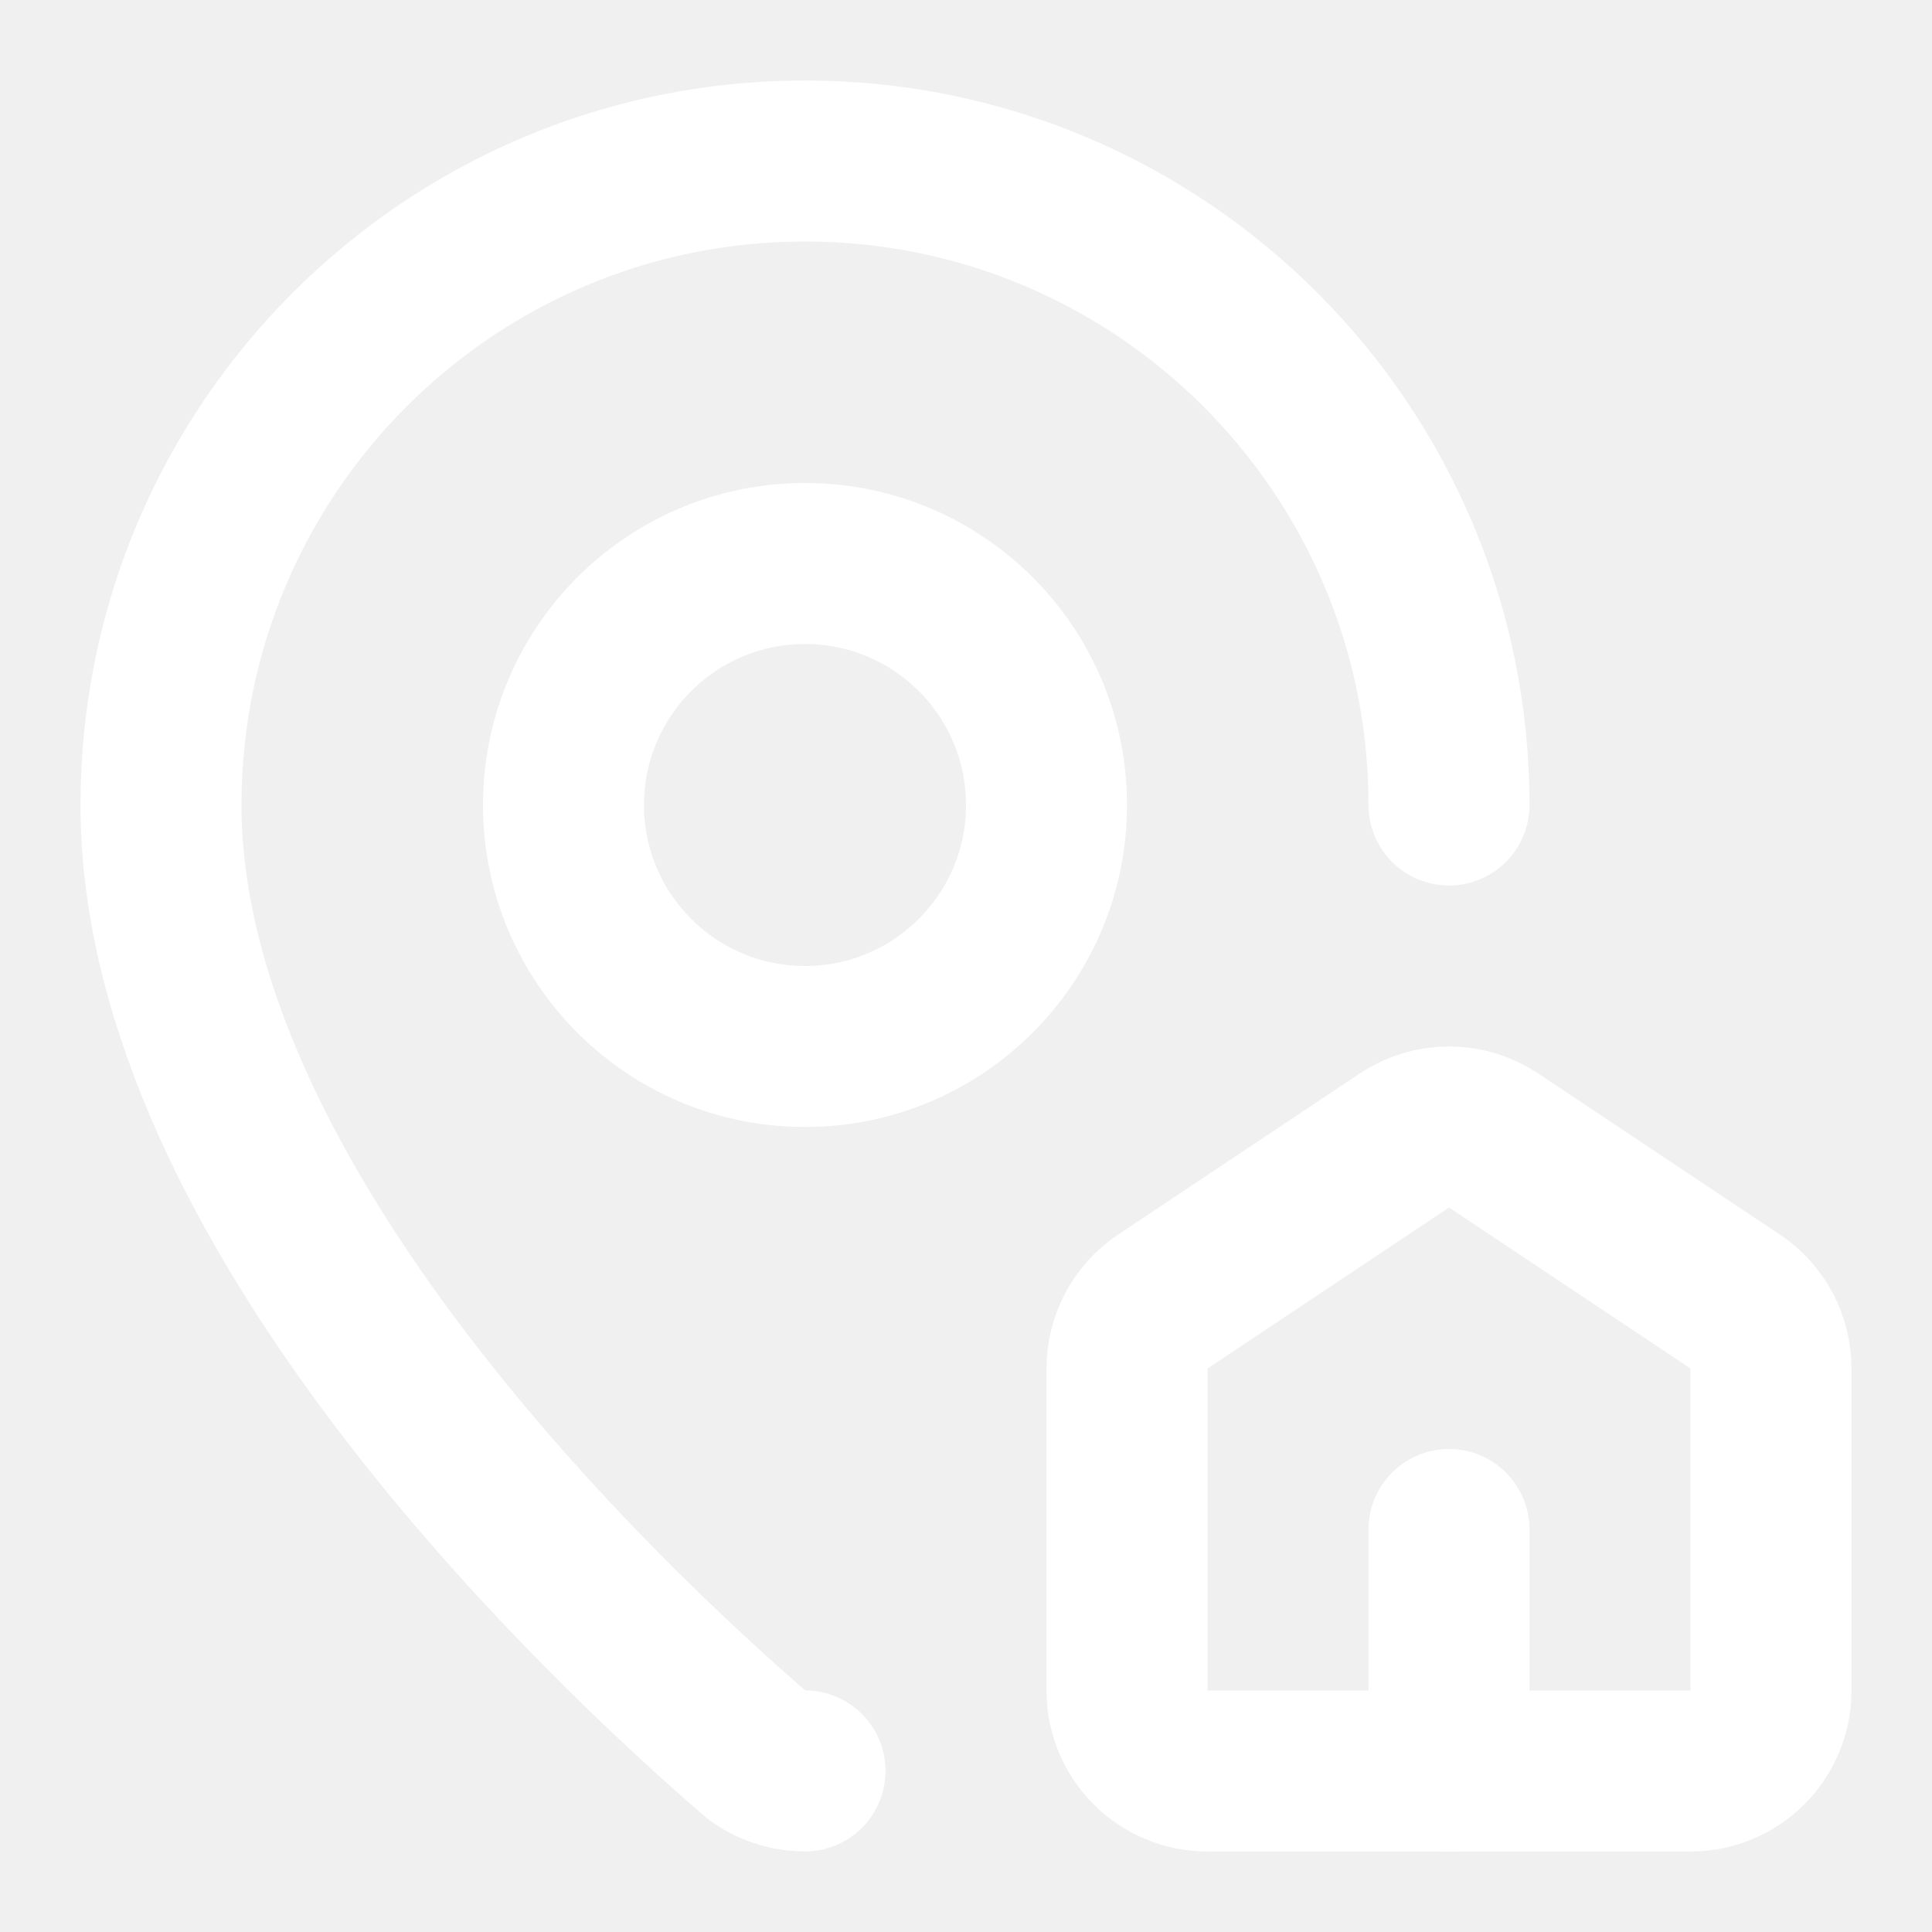
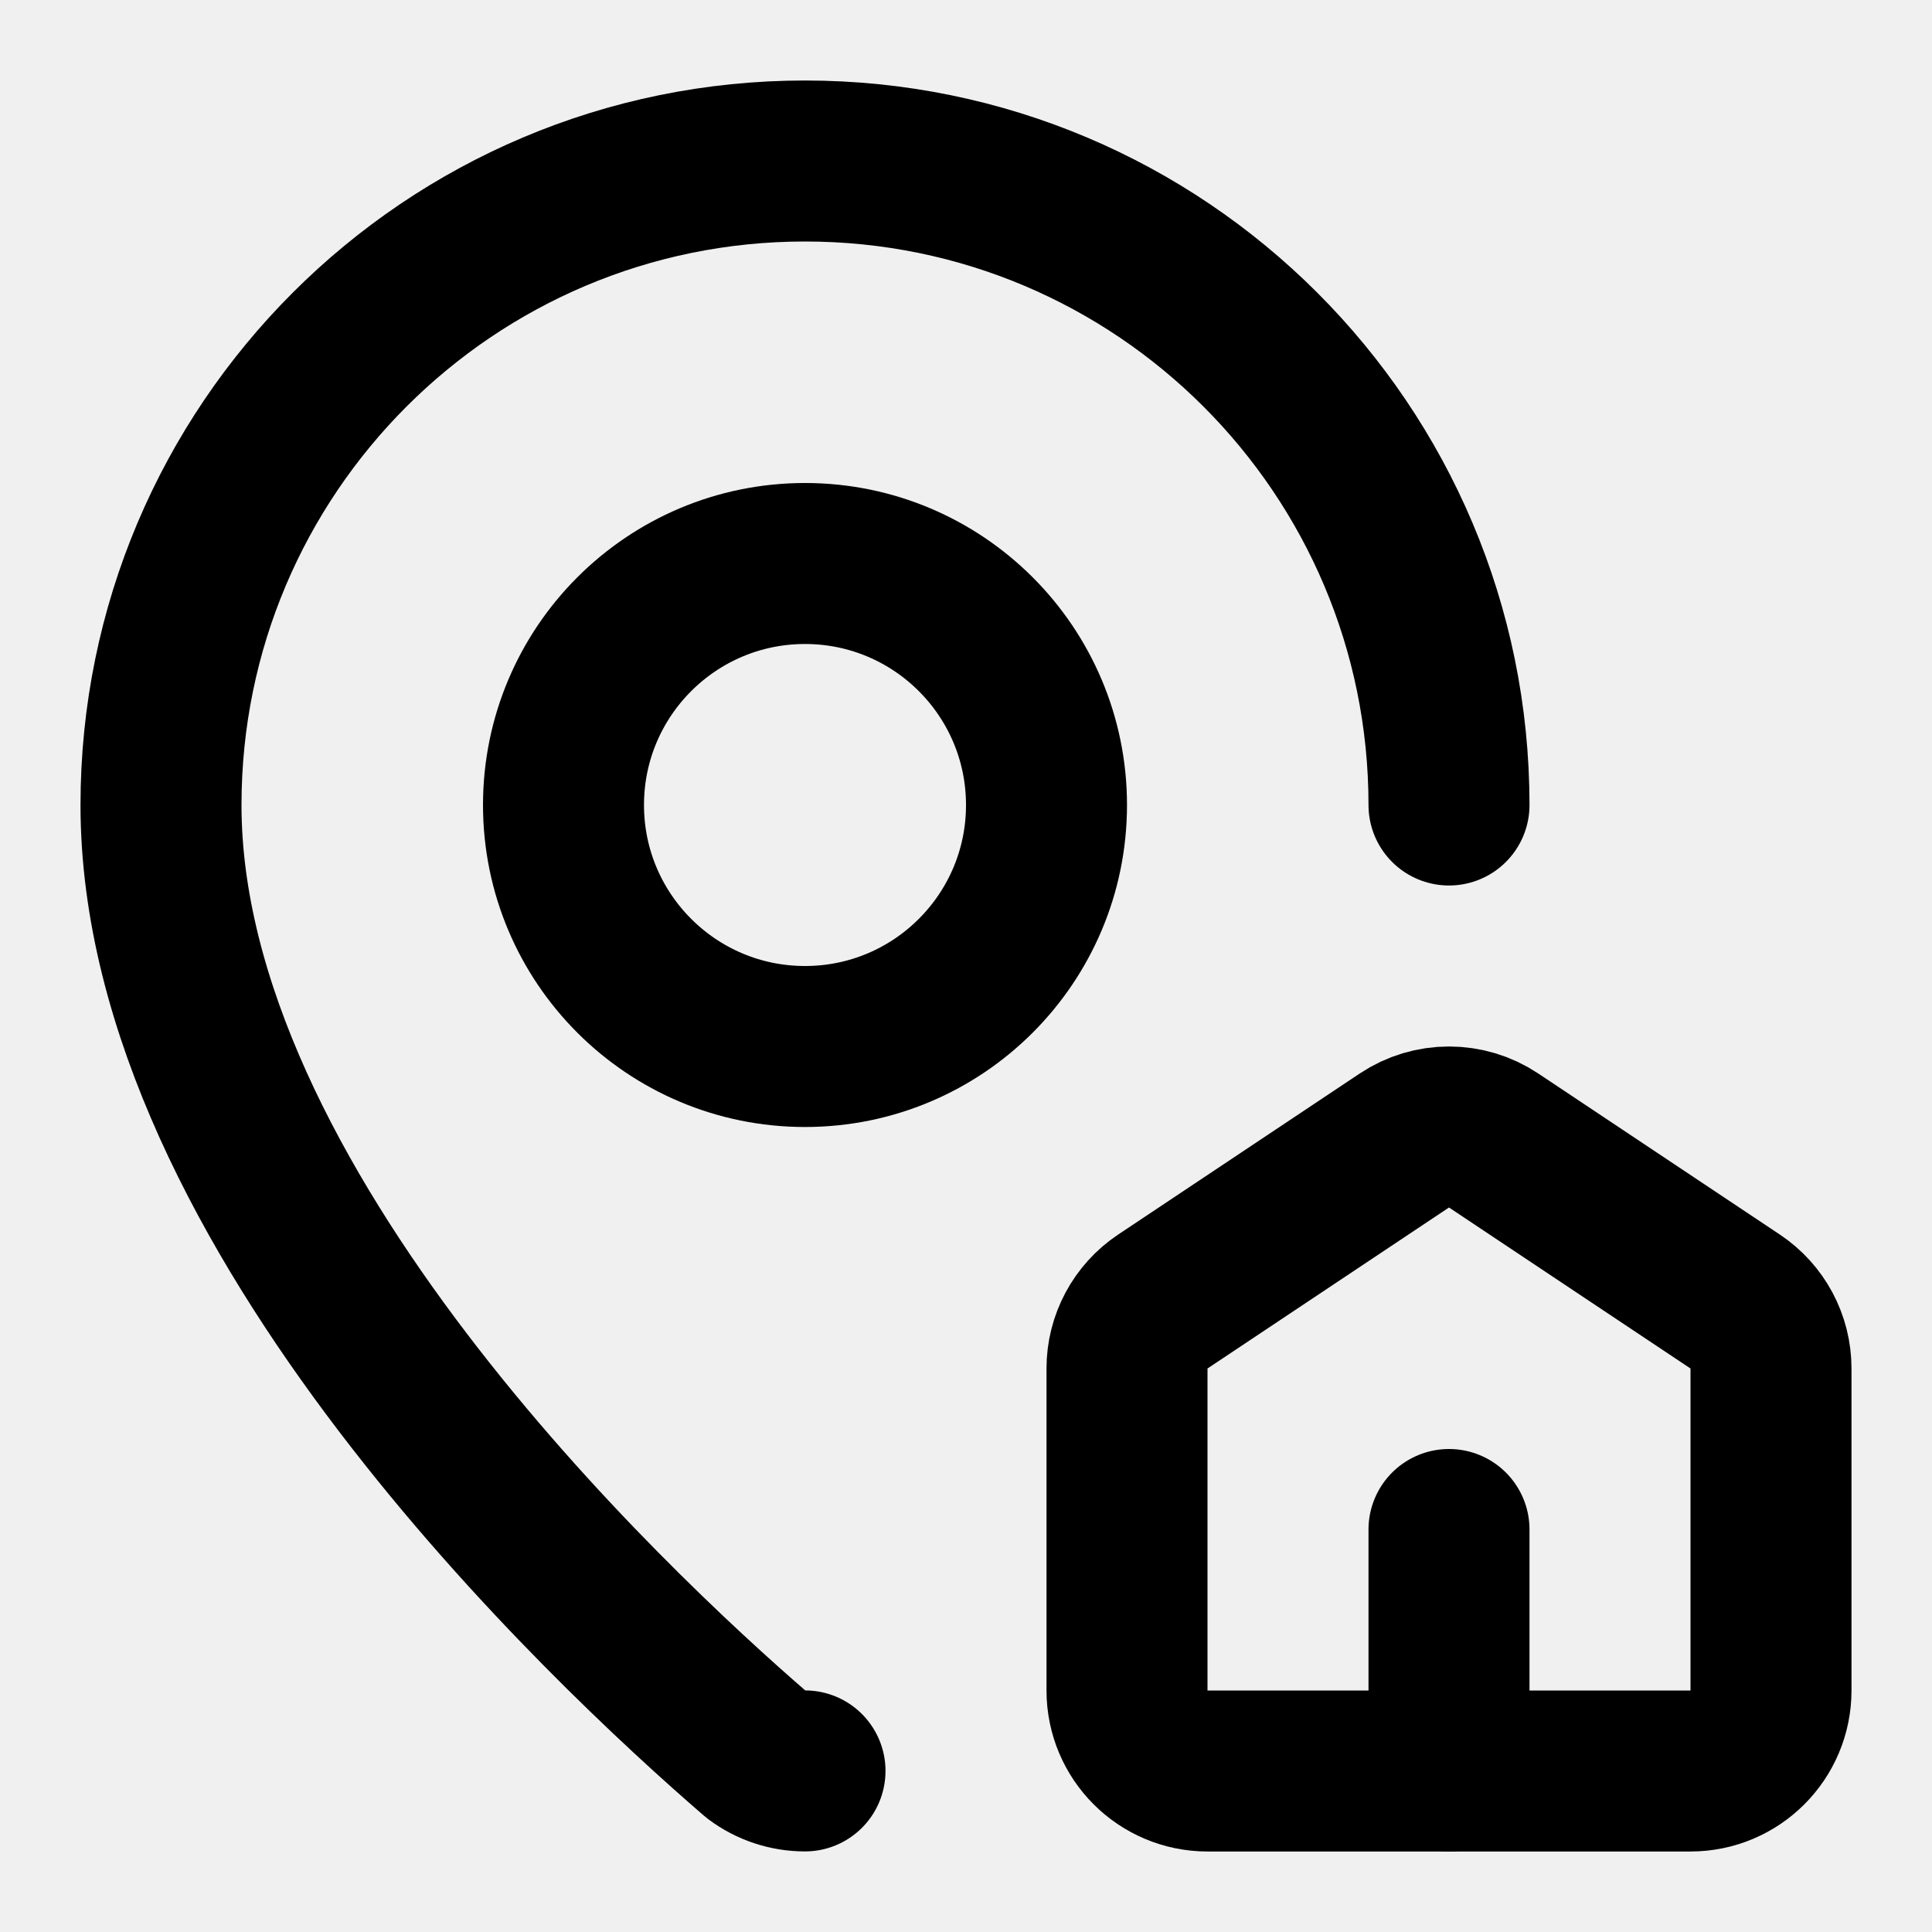
- <svg xmlns="http://www.w3.org/2000/svg" width="24" height="24" viewBox="0 0 24 24" fill="none" stroke="white" stroke-width="2" stroke-linecap="round" stroke-linejoin="round" class="lucide lucide-map-pin-house-icon lucide-map-pin-house">
+ <svg xmlns="http://www.w3.org/2000/svg" width="24" height="24" viewBox="0 0 24 24" fill="none" stroke="currentColor" stroke-width="2" stroke-linecap="round" stroke-linejoin="round" class="lucide lucide-map-pin-house-icon lucide-map-pin-house">
  <path d="M15 22a1 1 0 0 1-1-1v-4a1 1 0 0 1 .445-.832l3-2a1 1 0 0 1 1.11 0l3 2A1 1 0 0 1 22 17v4a1 1 0 0 1-1 1z" />
  <path d="M18 10a8 8 0 0 0-16 0c0 4.993 5.539 10.193 7.399 11.799a1 1 0 0 0 .601.2" />
  <path d="M18 22v-3" />
  <circle cx="10" cy="10" r="3" />
</svg>
